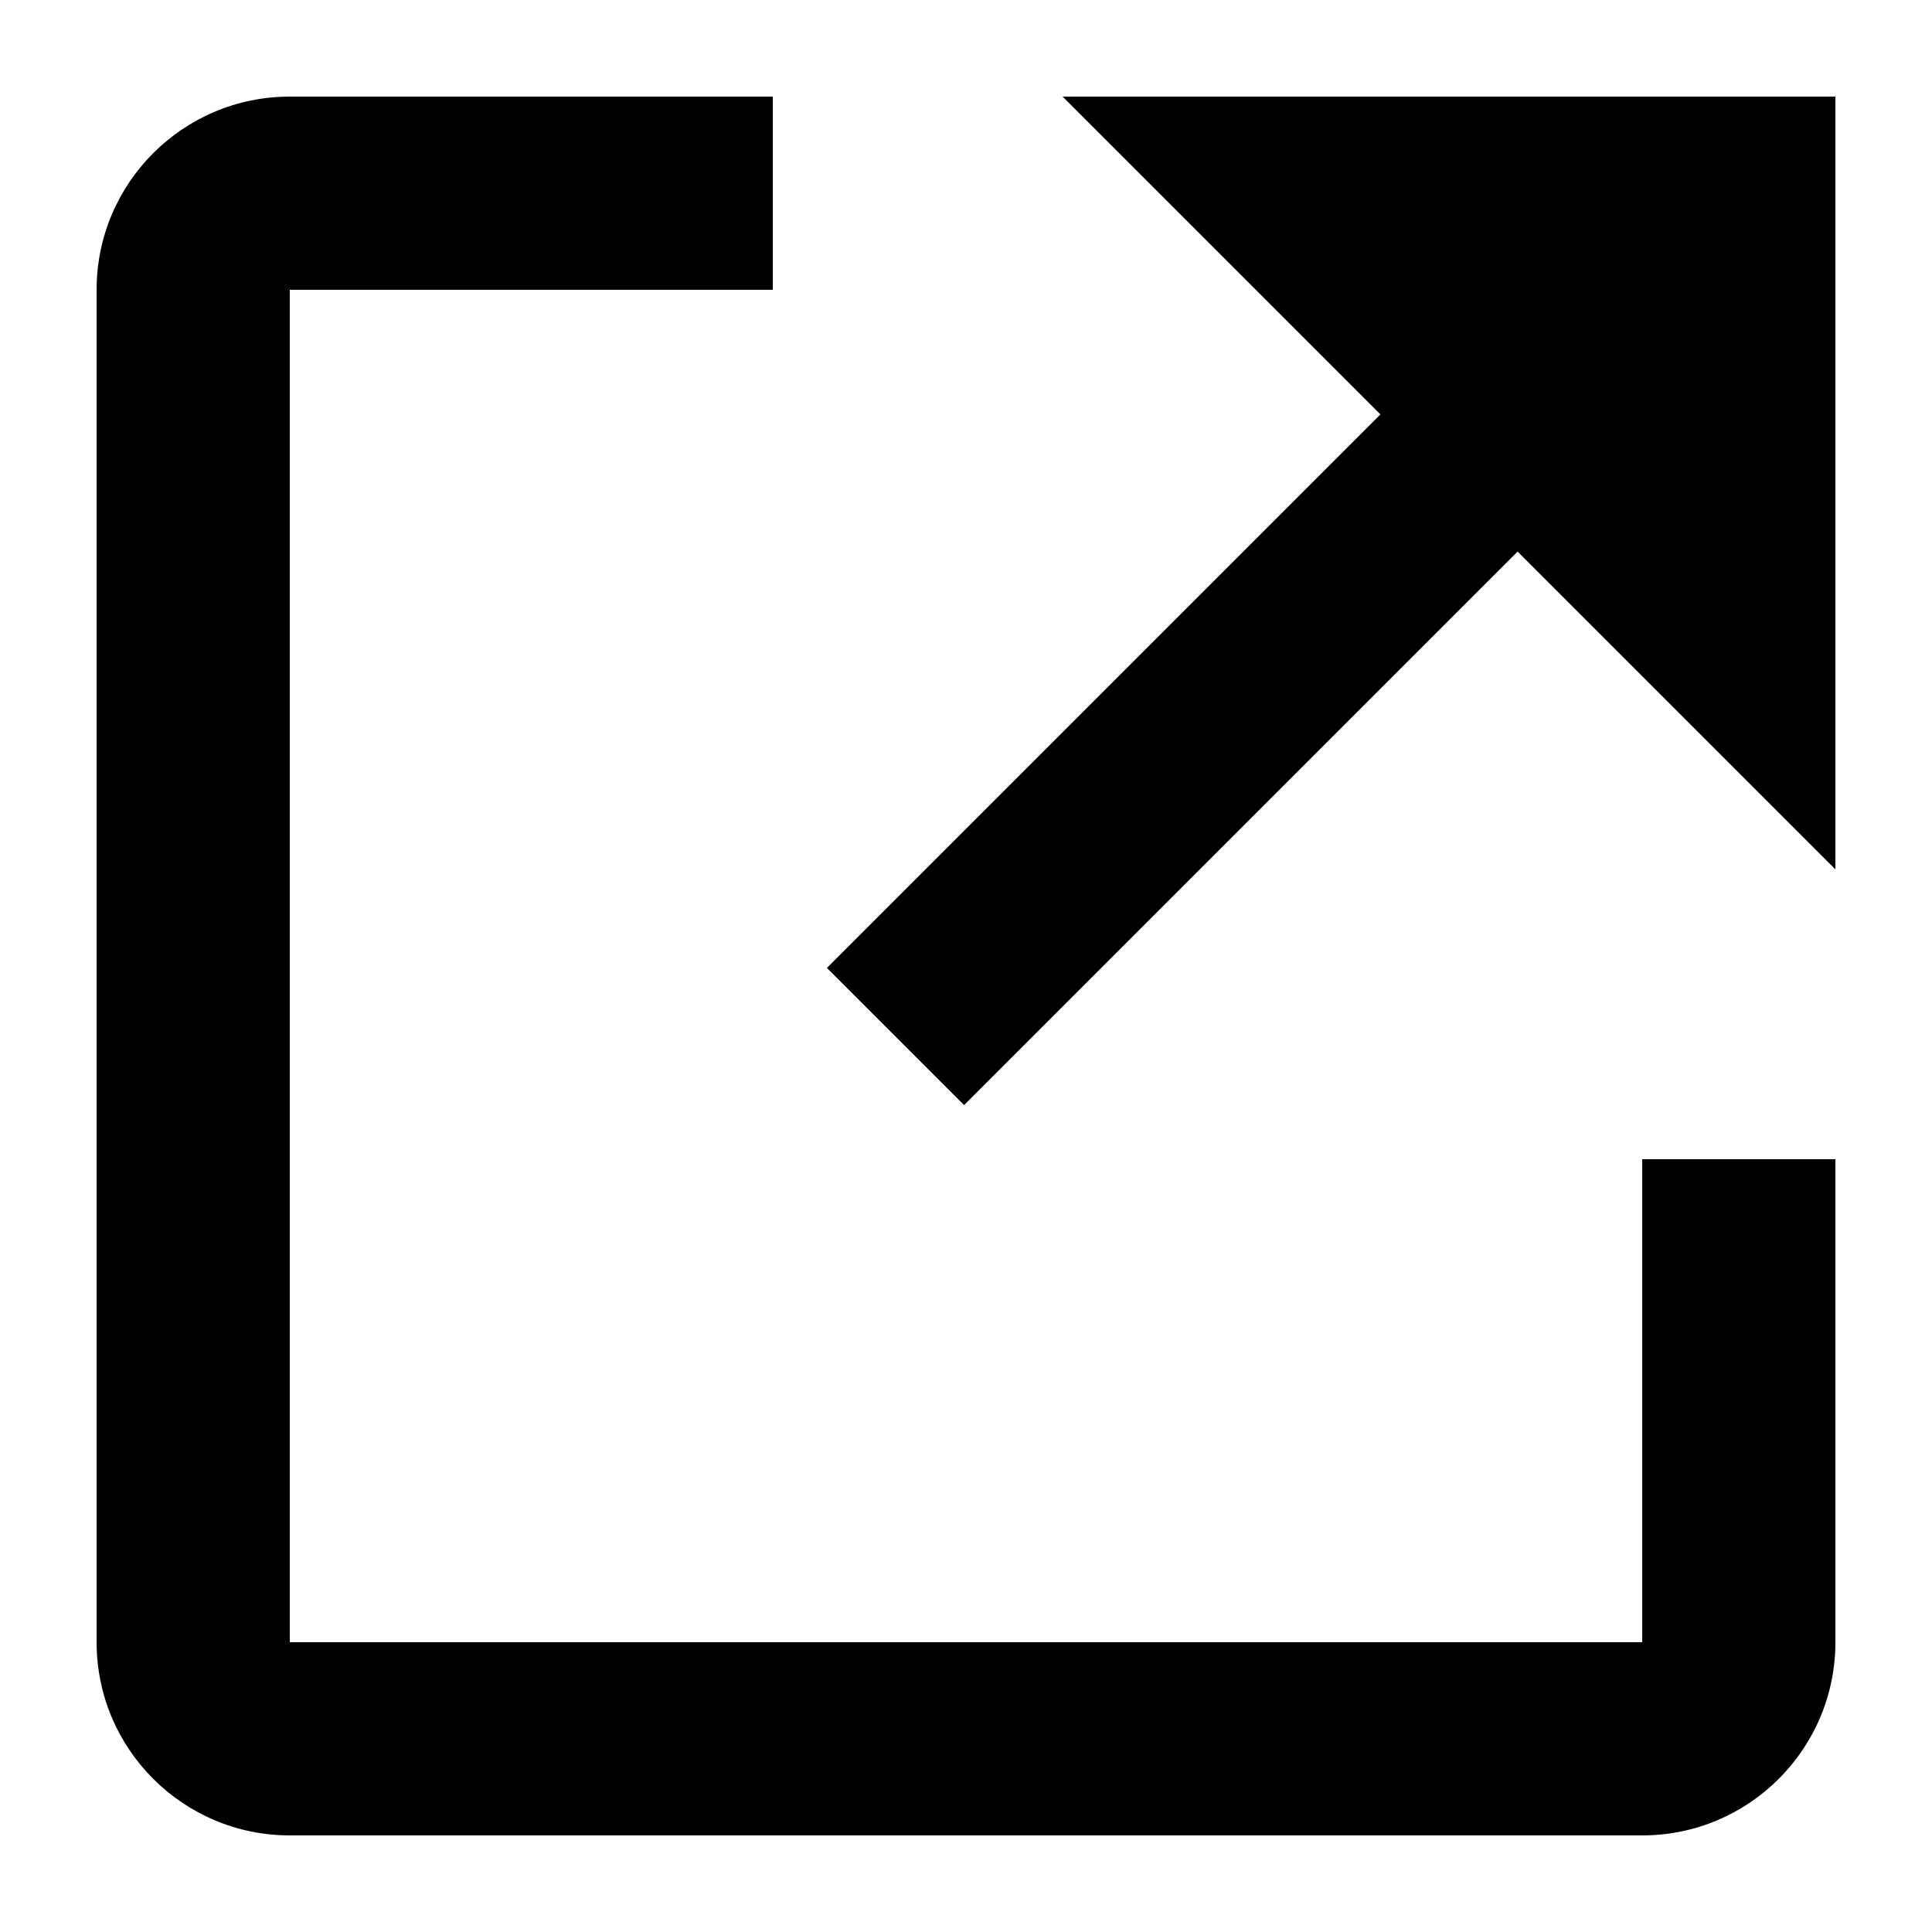
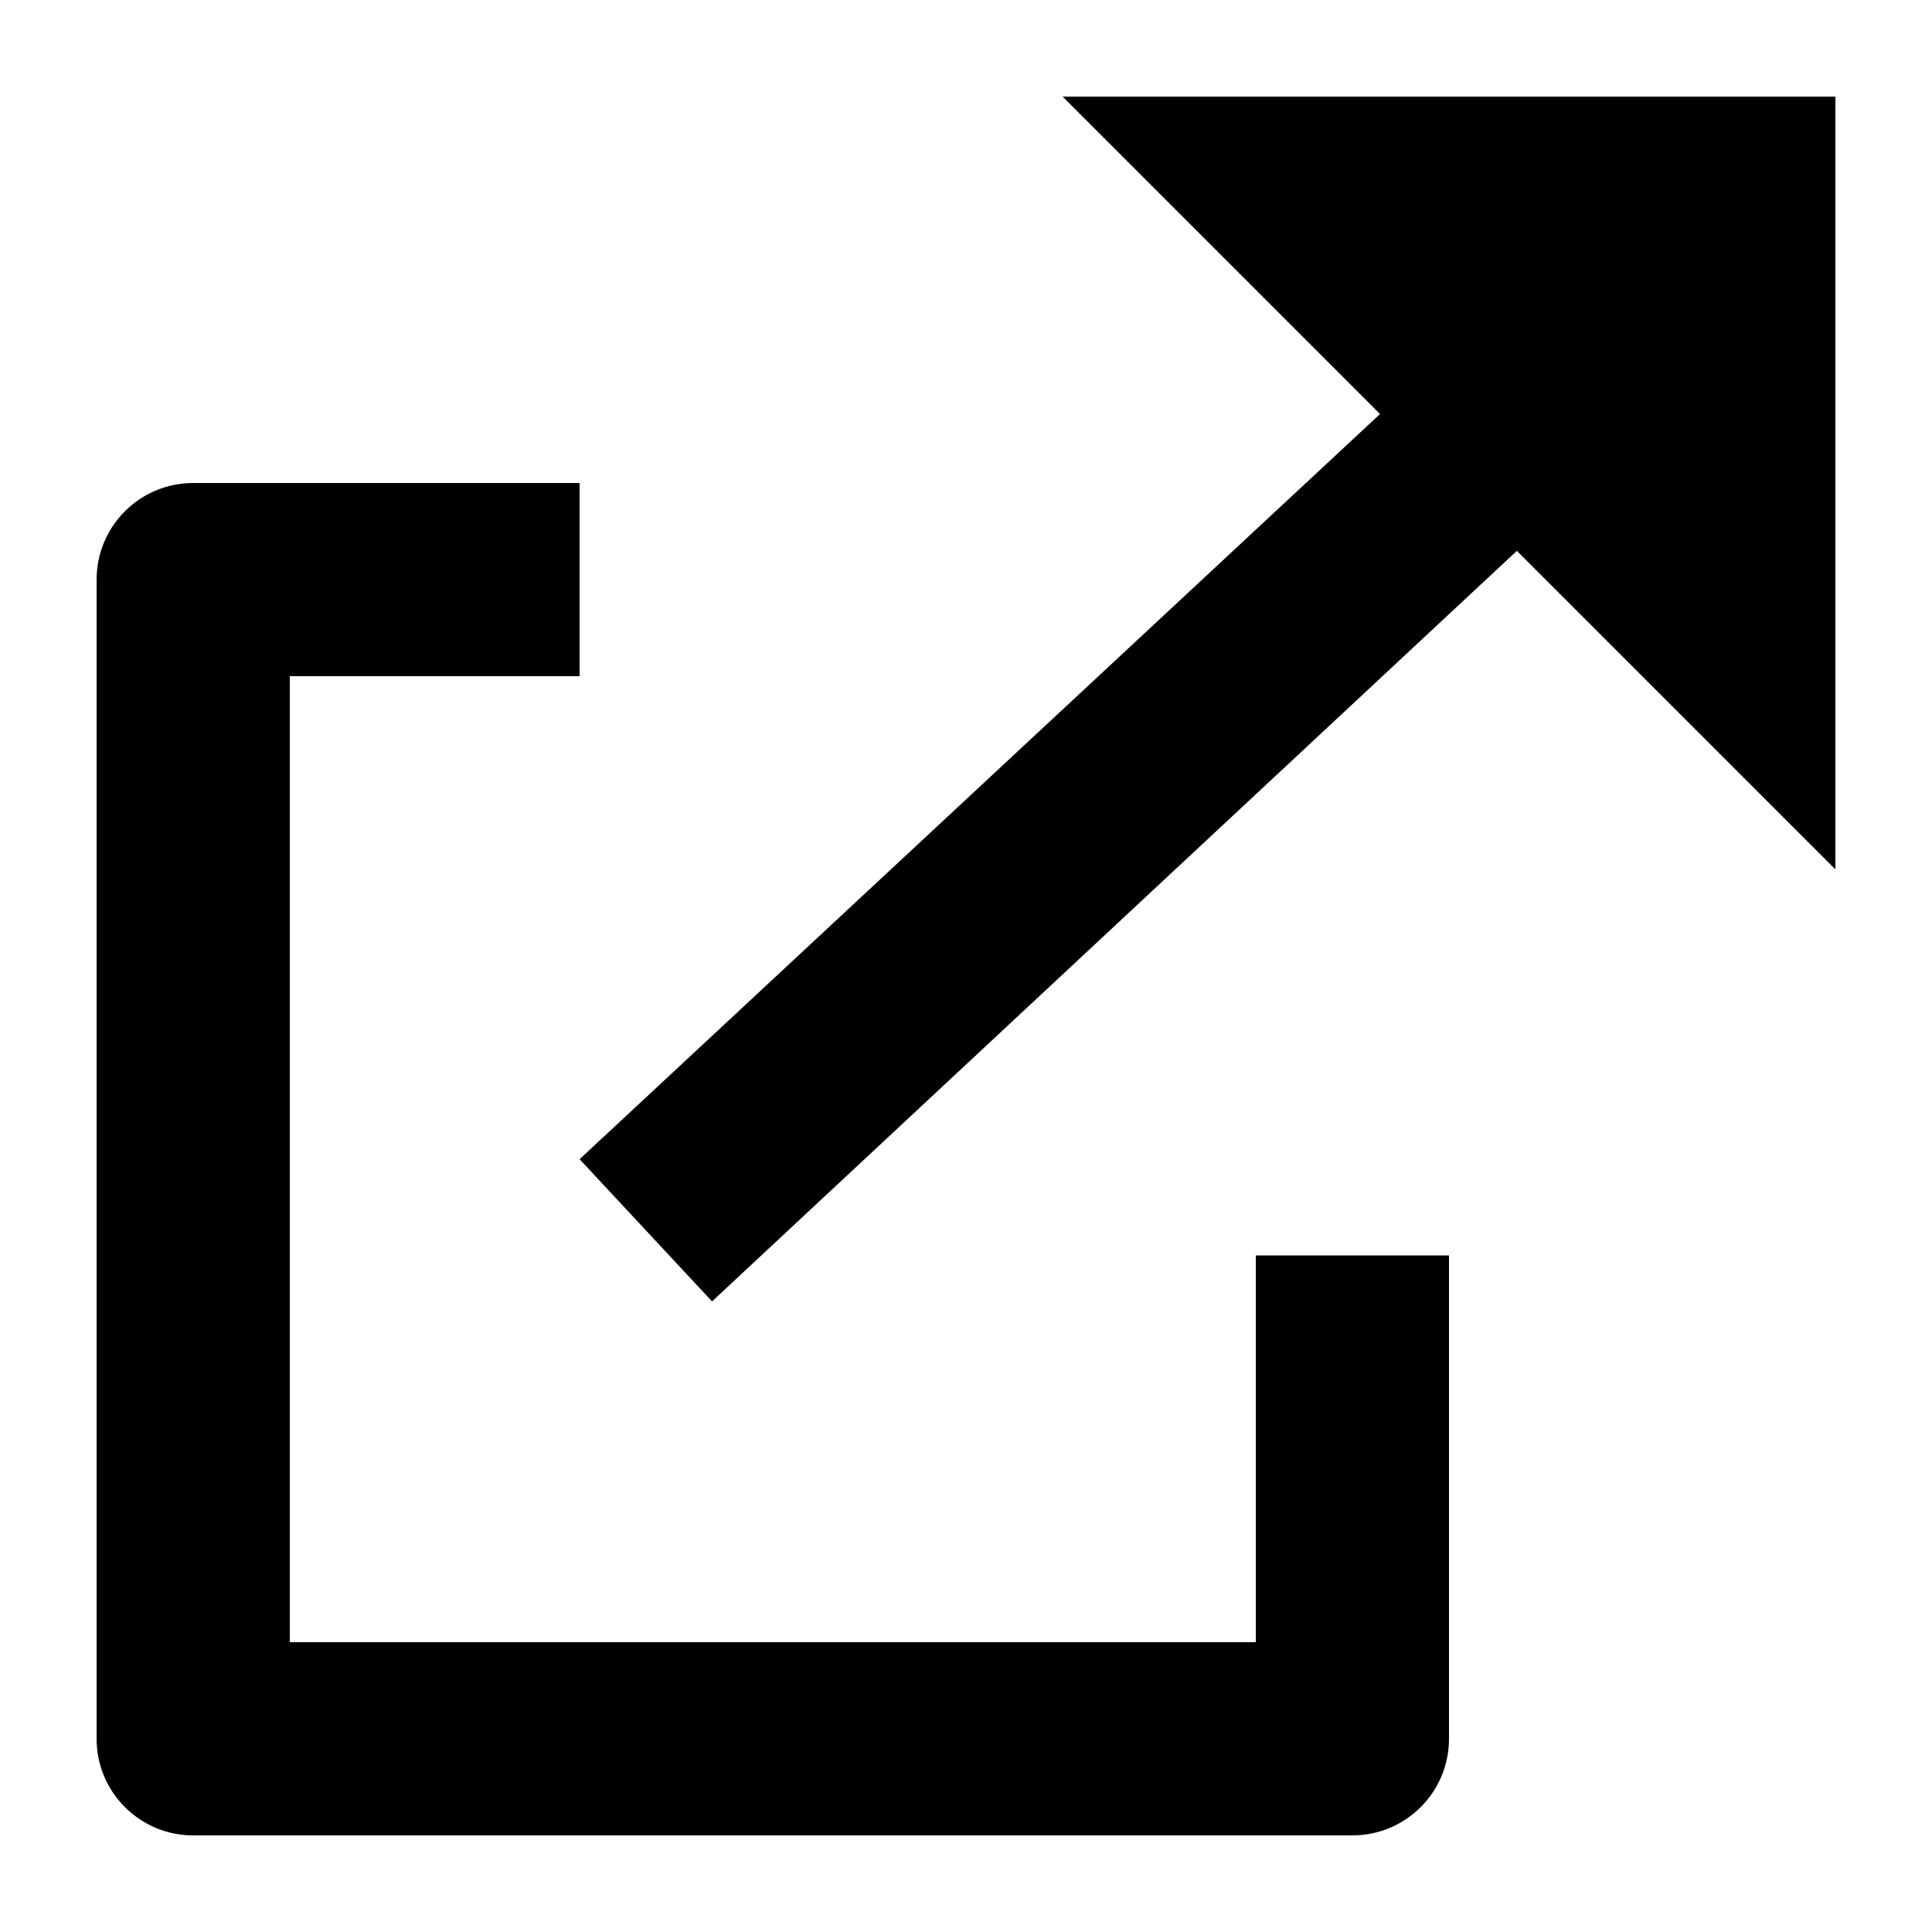
<svg xmlns="http://www.w3.org/2000/svg" width="20" height="20" aria-hidden="true" viewBox="0 0 20 20">
  <g fill="currentColor">
-     <path d="M17 17H3V3h5V1H3a2 2 0 0 0-2 2v14a2 2 0 0 0 2 2h14a2 2 0 0 0 2-2v-5h-2z" />
-     <path d="m11 1 3.29 3.29-5.73 5.73 1.42 1.42 5.73-5.73L19 9V1z" />
+     <path d="M19 1h-8l3.286 3.286L6 12l1.371 1.472 8.332-7.77.007.008L19 9zM2 5h4v2H3v10h10v-4.004h2V18a1 1 0 0 1-1 1H2a1 1 0 0 1-1-1V6a1 1 0 0 1 1-1" />
  </g>
</svg>
